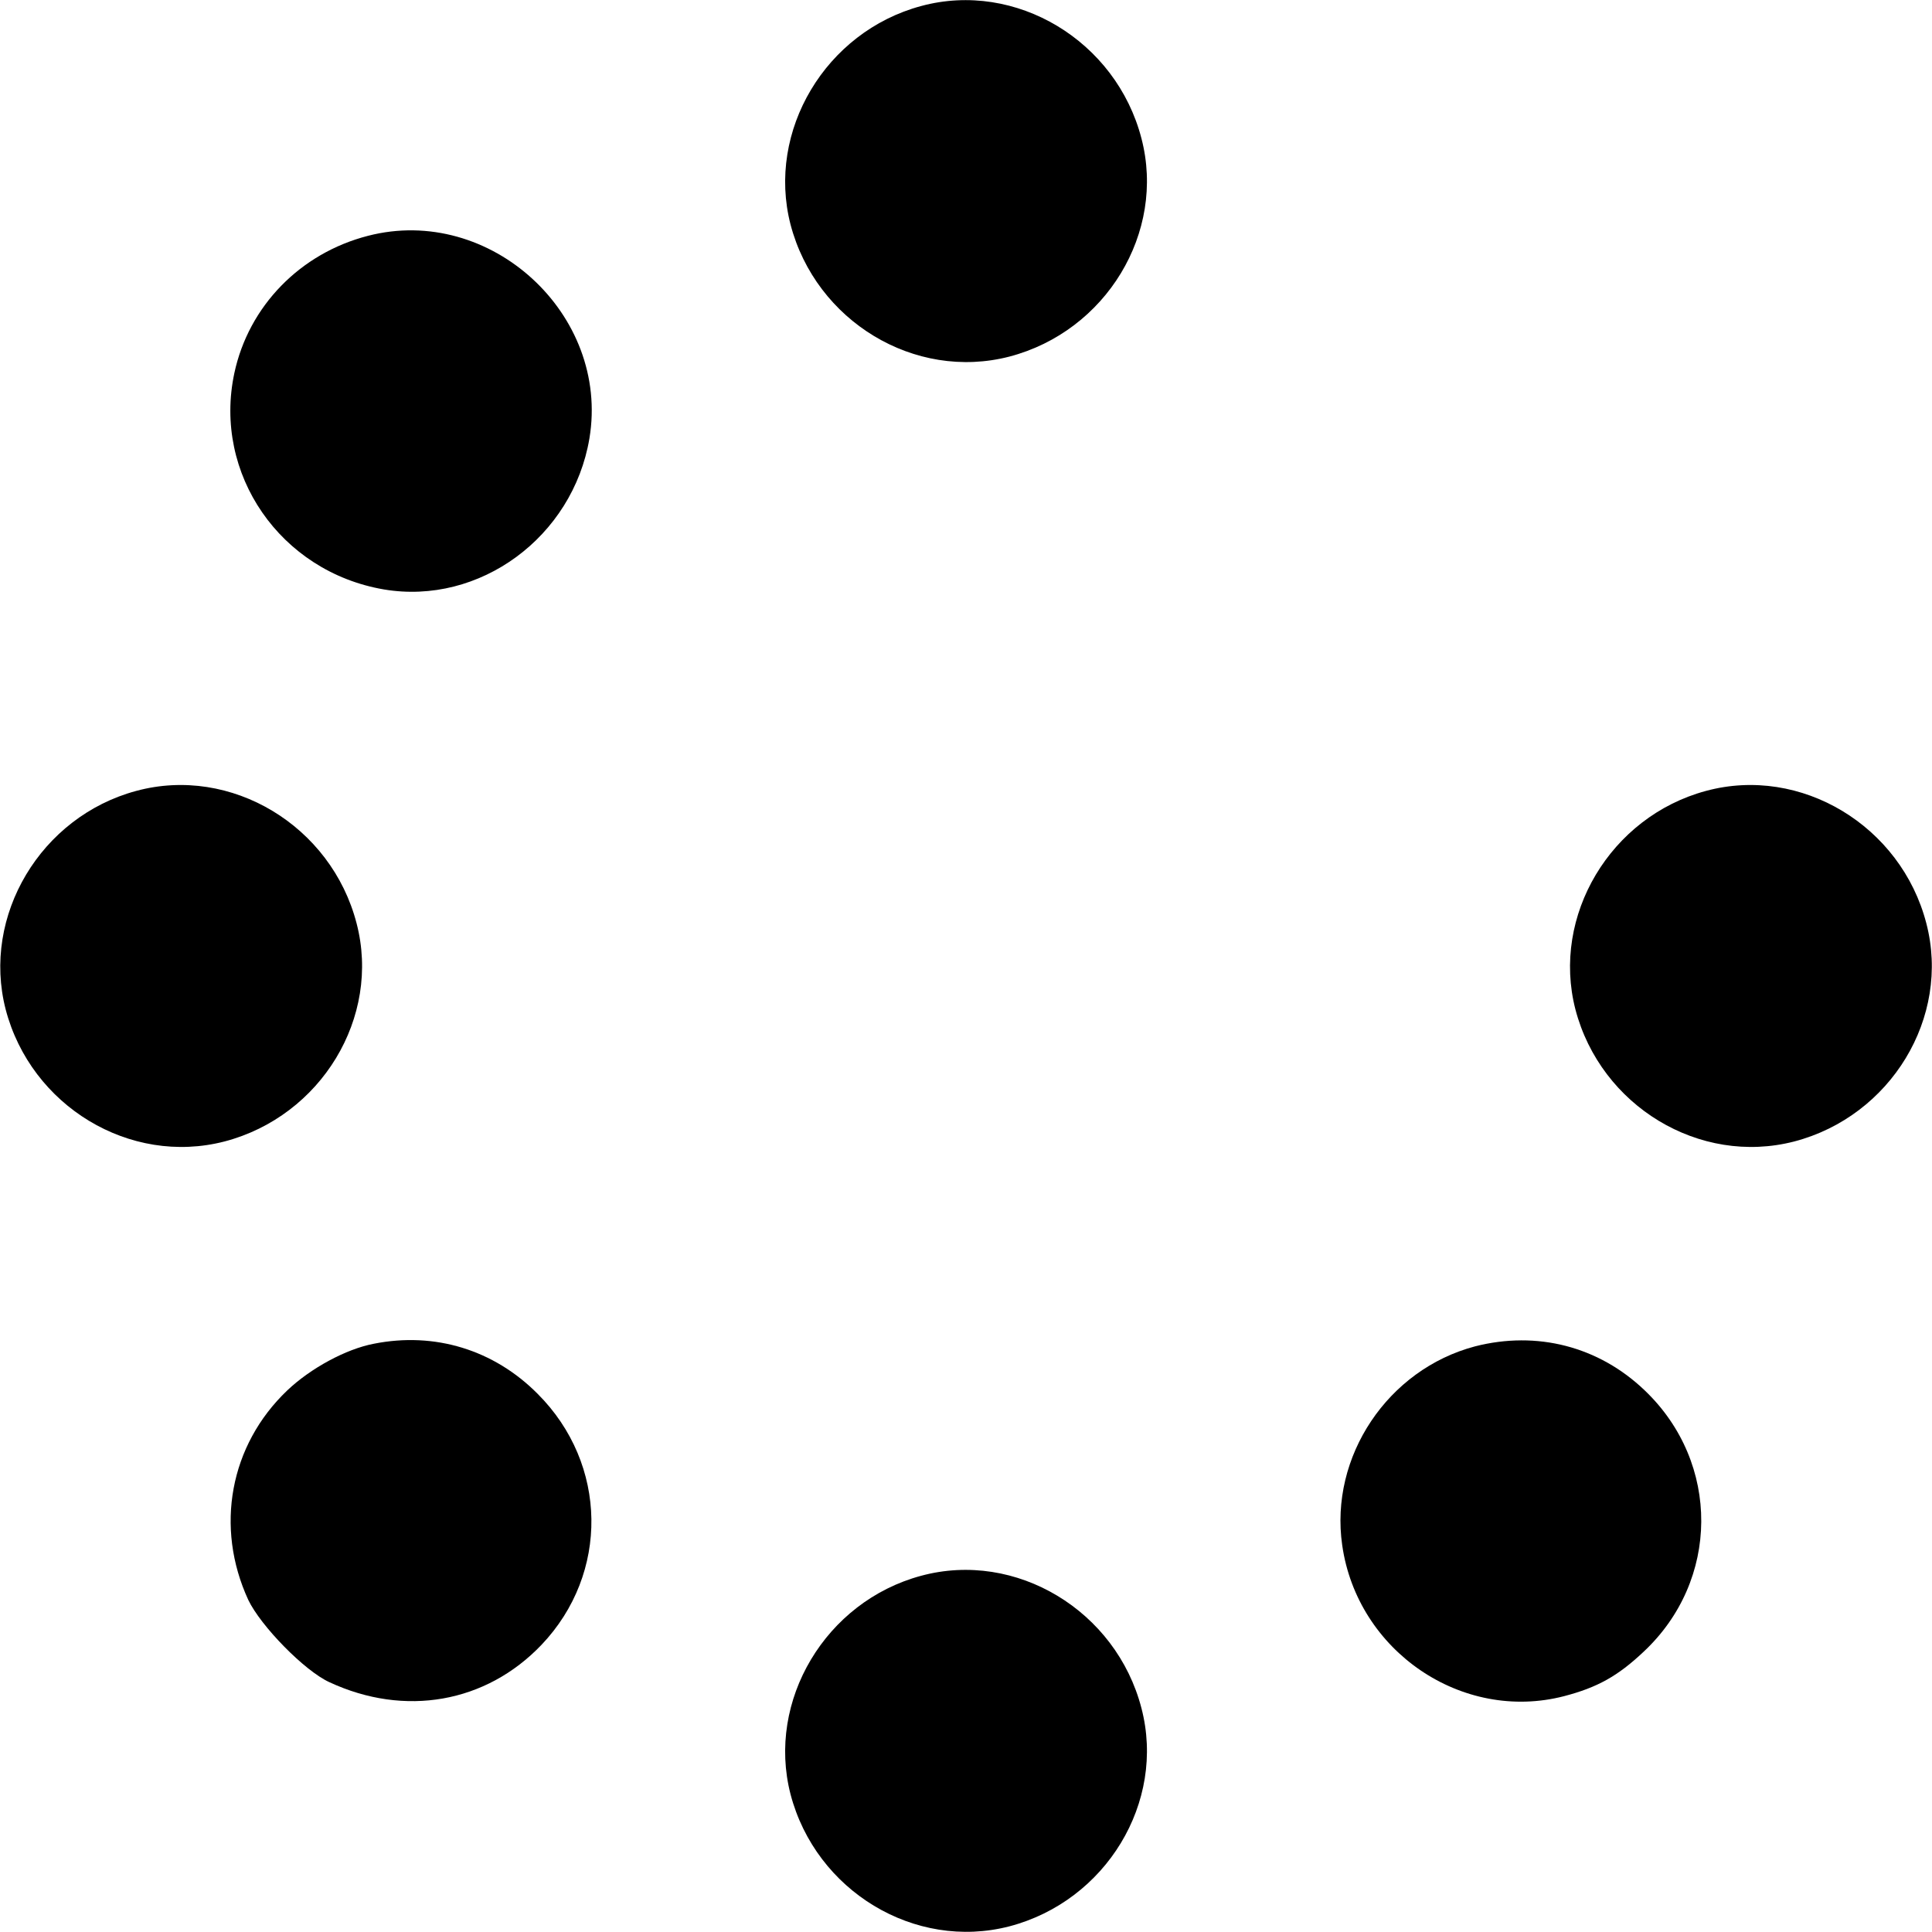
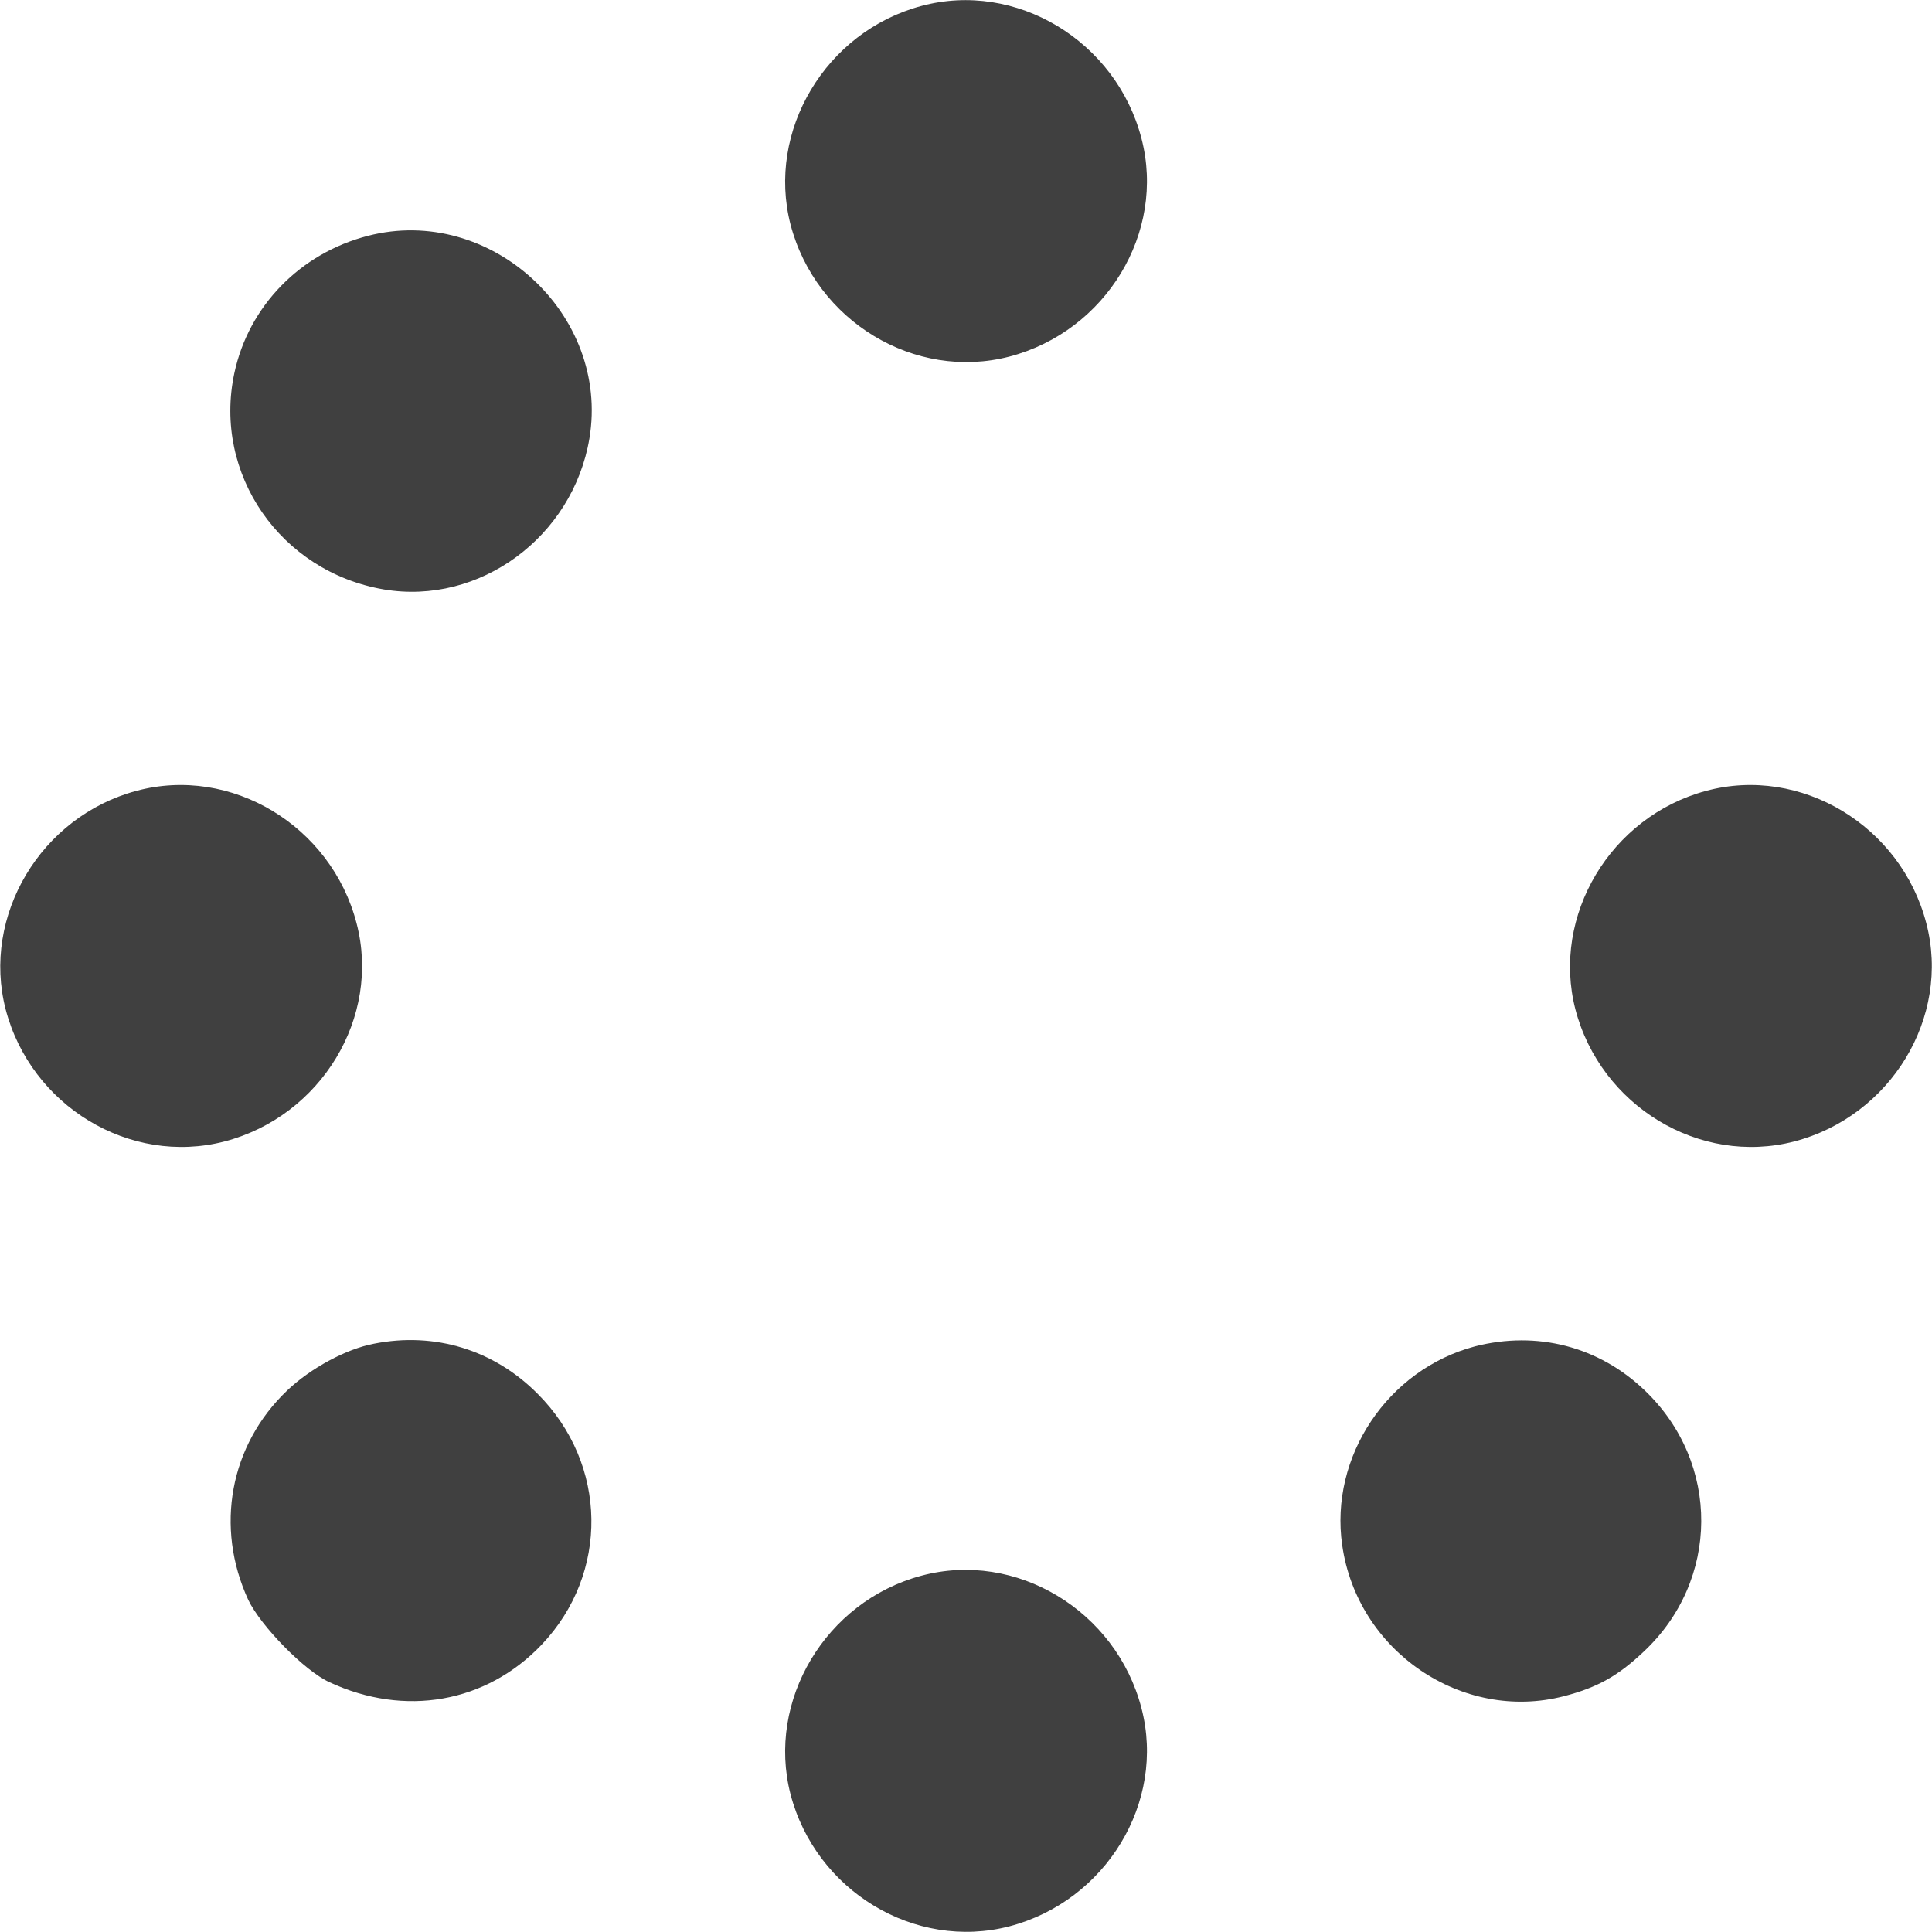
<svg xmlns="http://www.w3.org/2000/svg" version="1.0" width="512pt" height="512pt" viewBox="0 0 512 512">
-   <g transform="translate(0,512) scale(0.1,-0.1)" fill="#000000" stroke="none">
+   <g transform="translate(0,512) scale(0.1,-0.1)" fill="hsl(0, 0%, 0%, 75%)" stroke="none">
    <path d="M2441 5104 c-253 -68 -410 -331 -346 -579 67 -256 329 -415 580 -350 256 67 415 329 350 578 -67 259 -333 419 -584 351z" />
    <path d="M975 4495 c-179 -46 -316 -186 -354 -364 -57 -267 122 -526 396 -573 254 -43 501 139 545 400 55 329 -263 621 -587 537z" />
    <path d="M361 3024 c-253 -68 -410 -331 -346 -579 67 -256 329 -415 580 -350 256 67 415 329 350 578 -67 259 -333 419 -584 351z" />
    <path d="M4521 3024 c-253 -68 -410 -331 -346 -579 67 -256 329 -415 580 -350 256 67 415 329 350 578 -67 259 -333 419 -584 351z" />
    <path d="M991 1559 c-74 -14 -168 -65 -230 -124 -152 -145 -192 -362 -103 -555 33 -69 149 -188 215 -218 200 -93 415 -55 562 99 180 189 176 479 -10 665 -116 117 -273 165 -434 133z" />
    <path d="M3909 1552 c-231 -61 -386 -292 -352 -527 40 -281 318 -470 588 -400 88 23 142 53 210 117 203 189 205 501 4 693 -122 117 -286 159 -450 117z" />
    <path d="M2441 944 c-253 -68 -410 -331 -346 -579 67 -256 329 -415 580 -350 256 67 415 329 350 578 -67 259 -333 419 -584 351z" />
  </g>
</svg>
